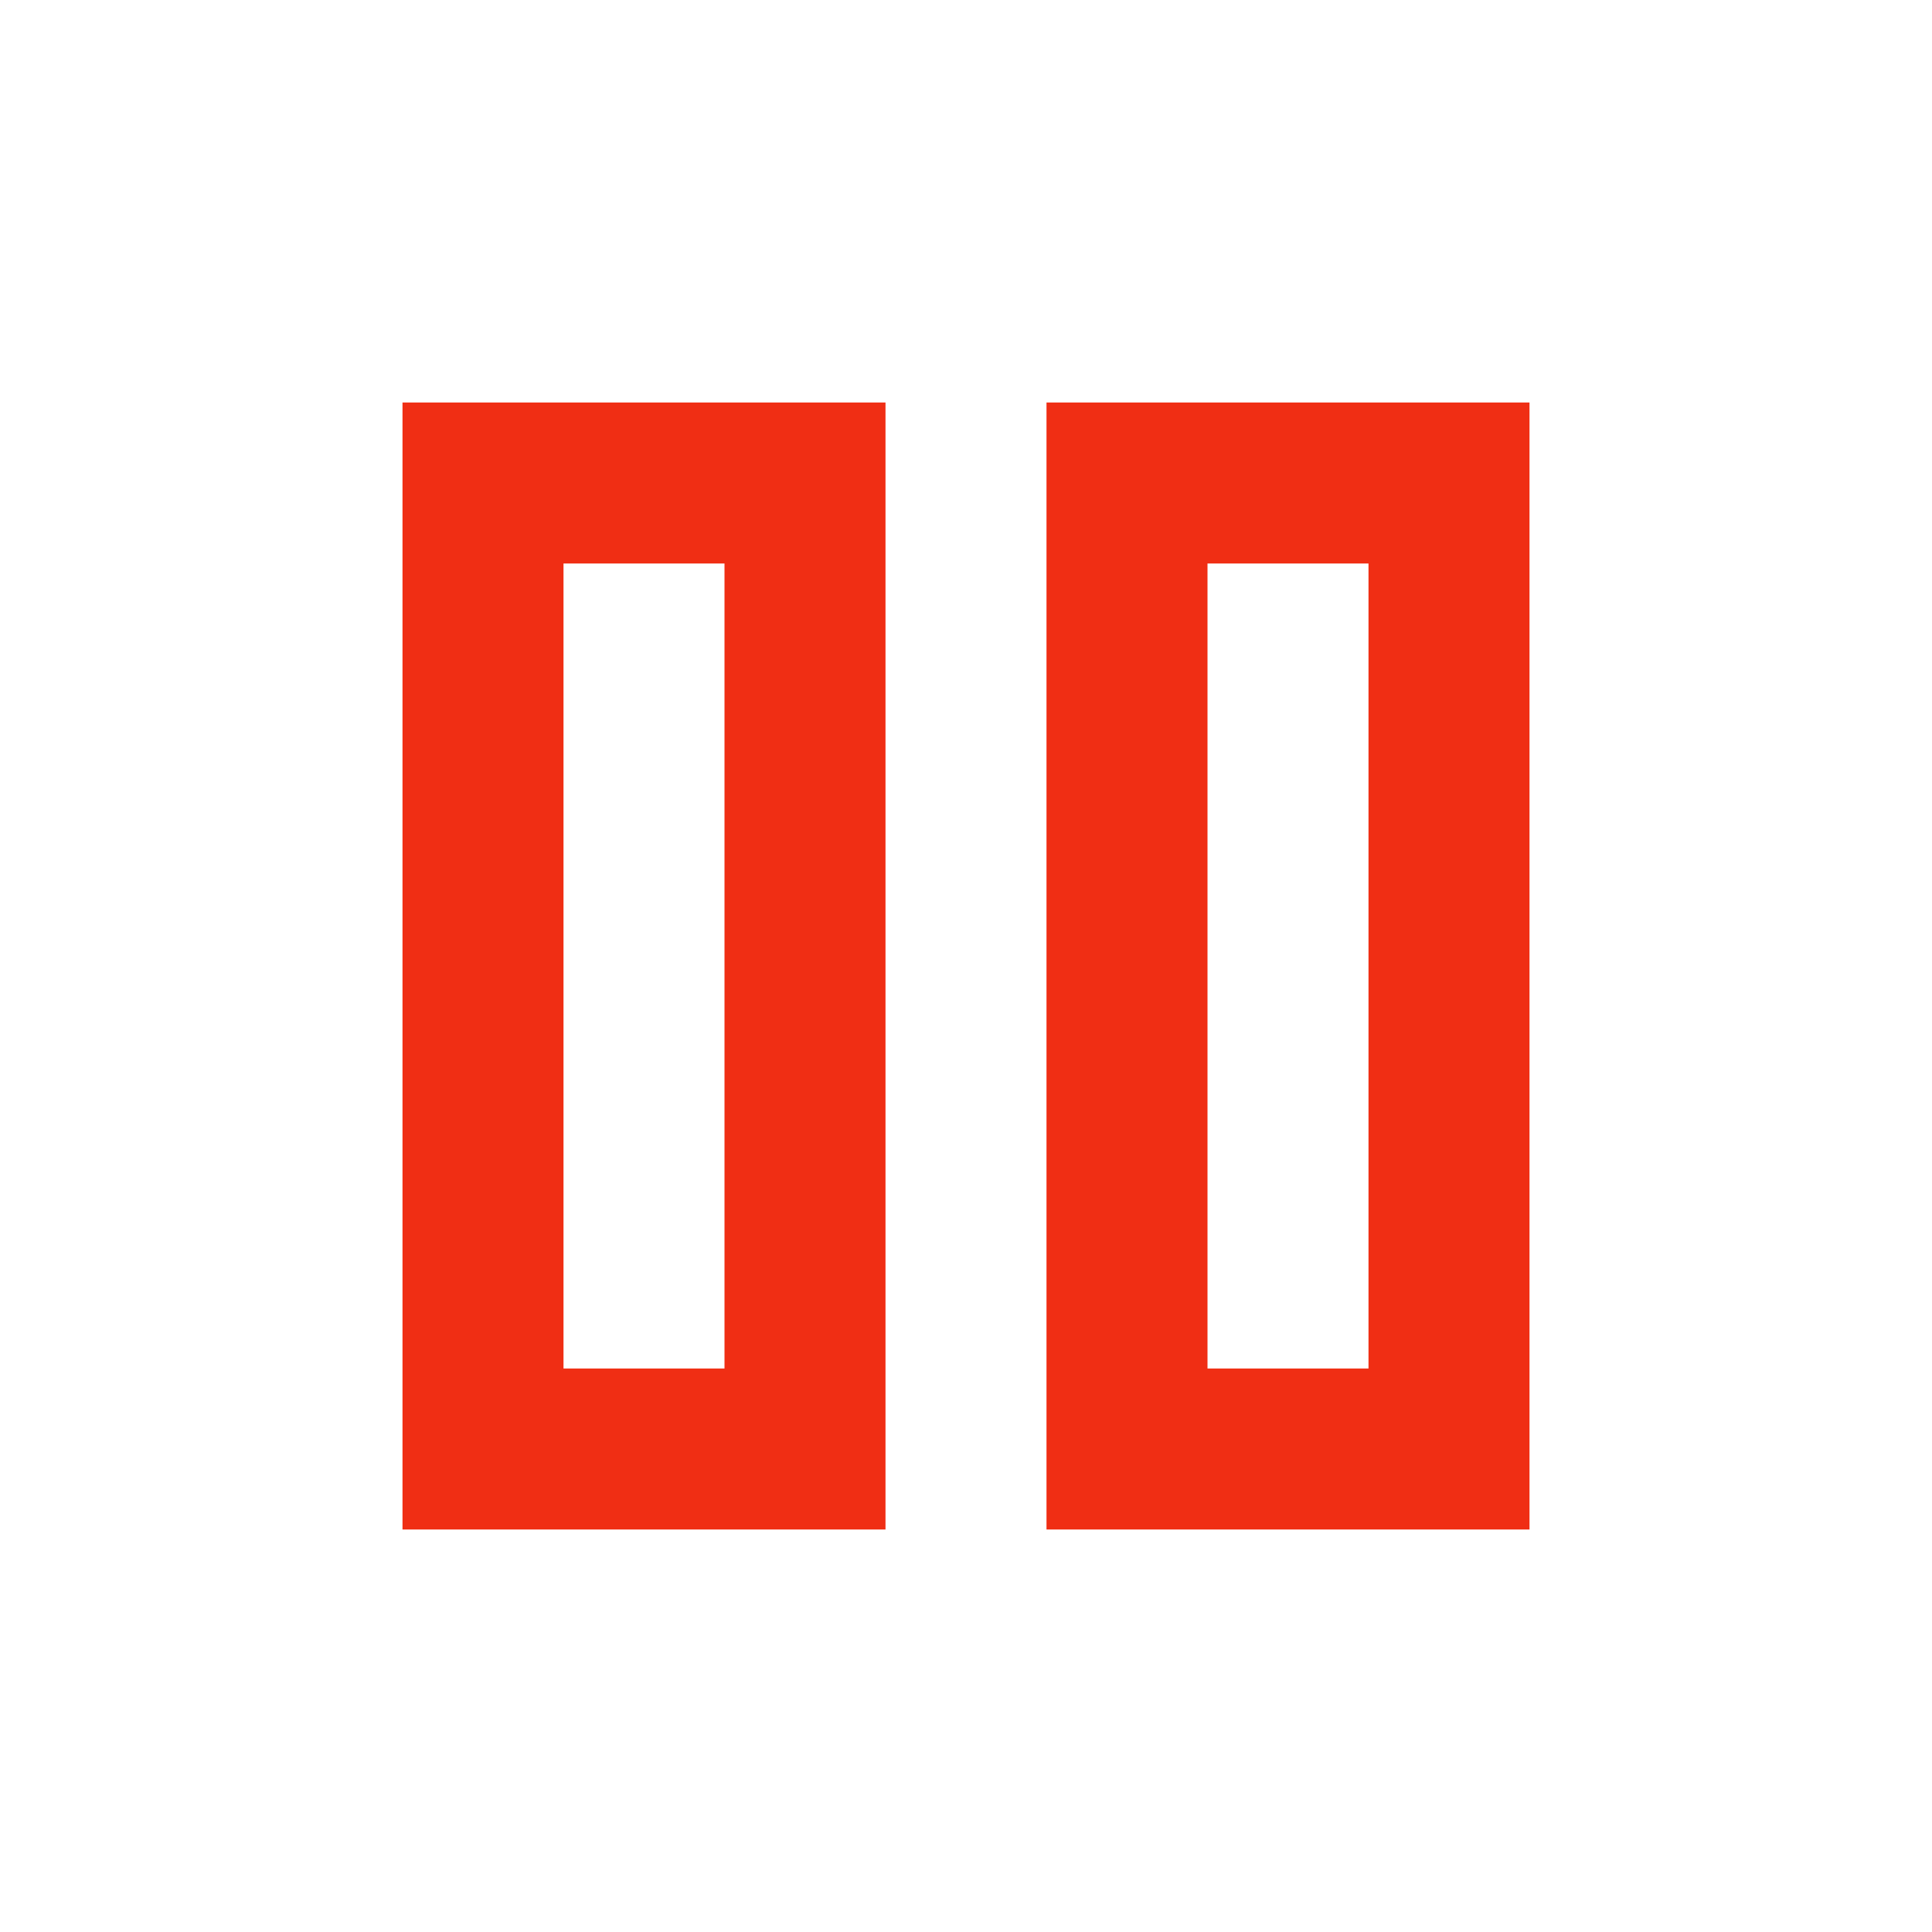
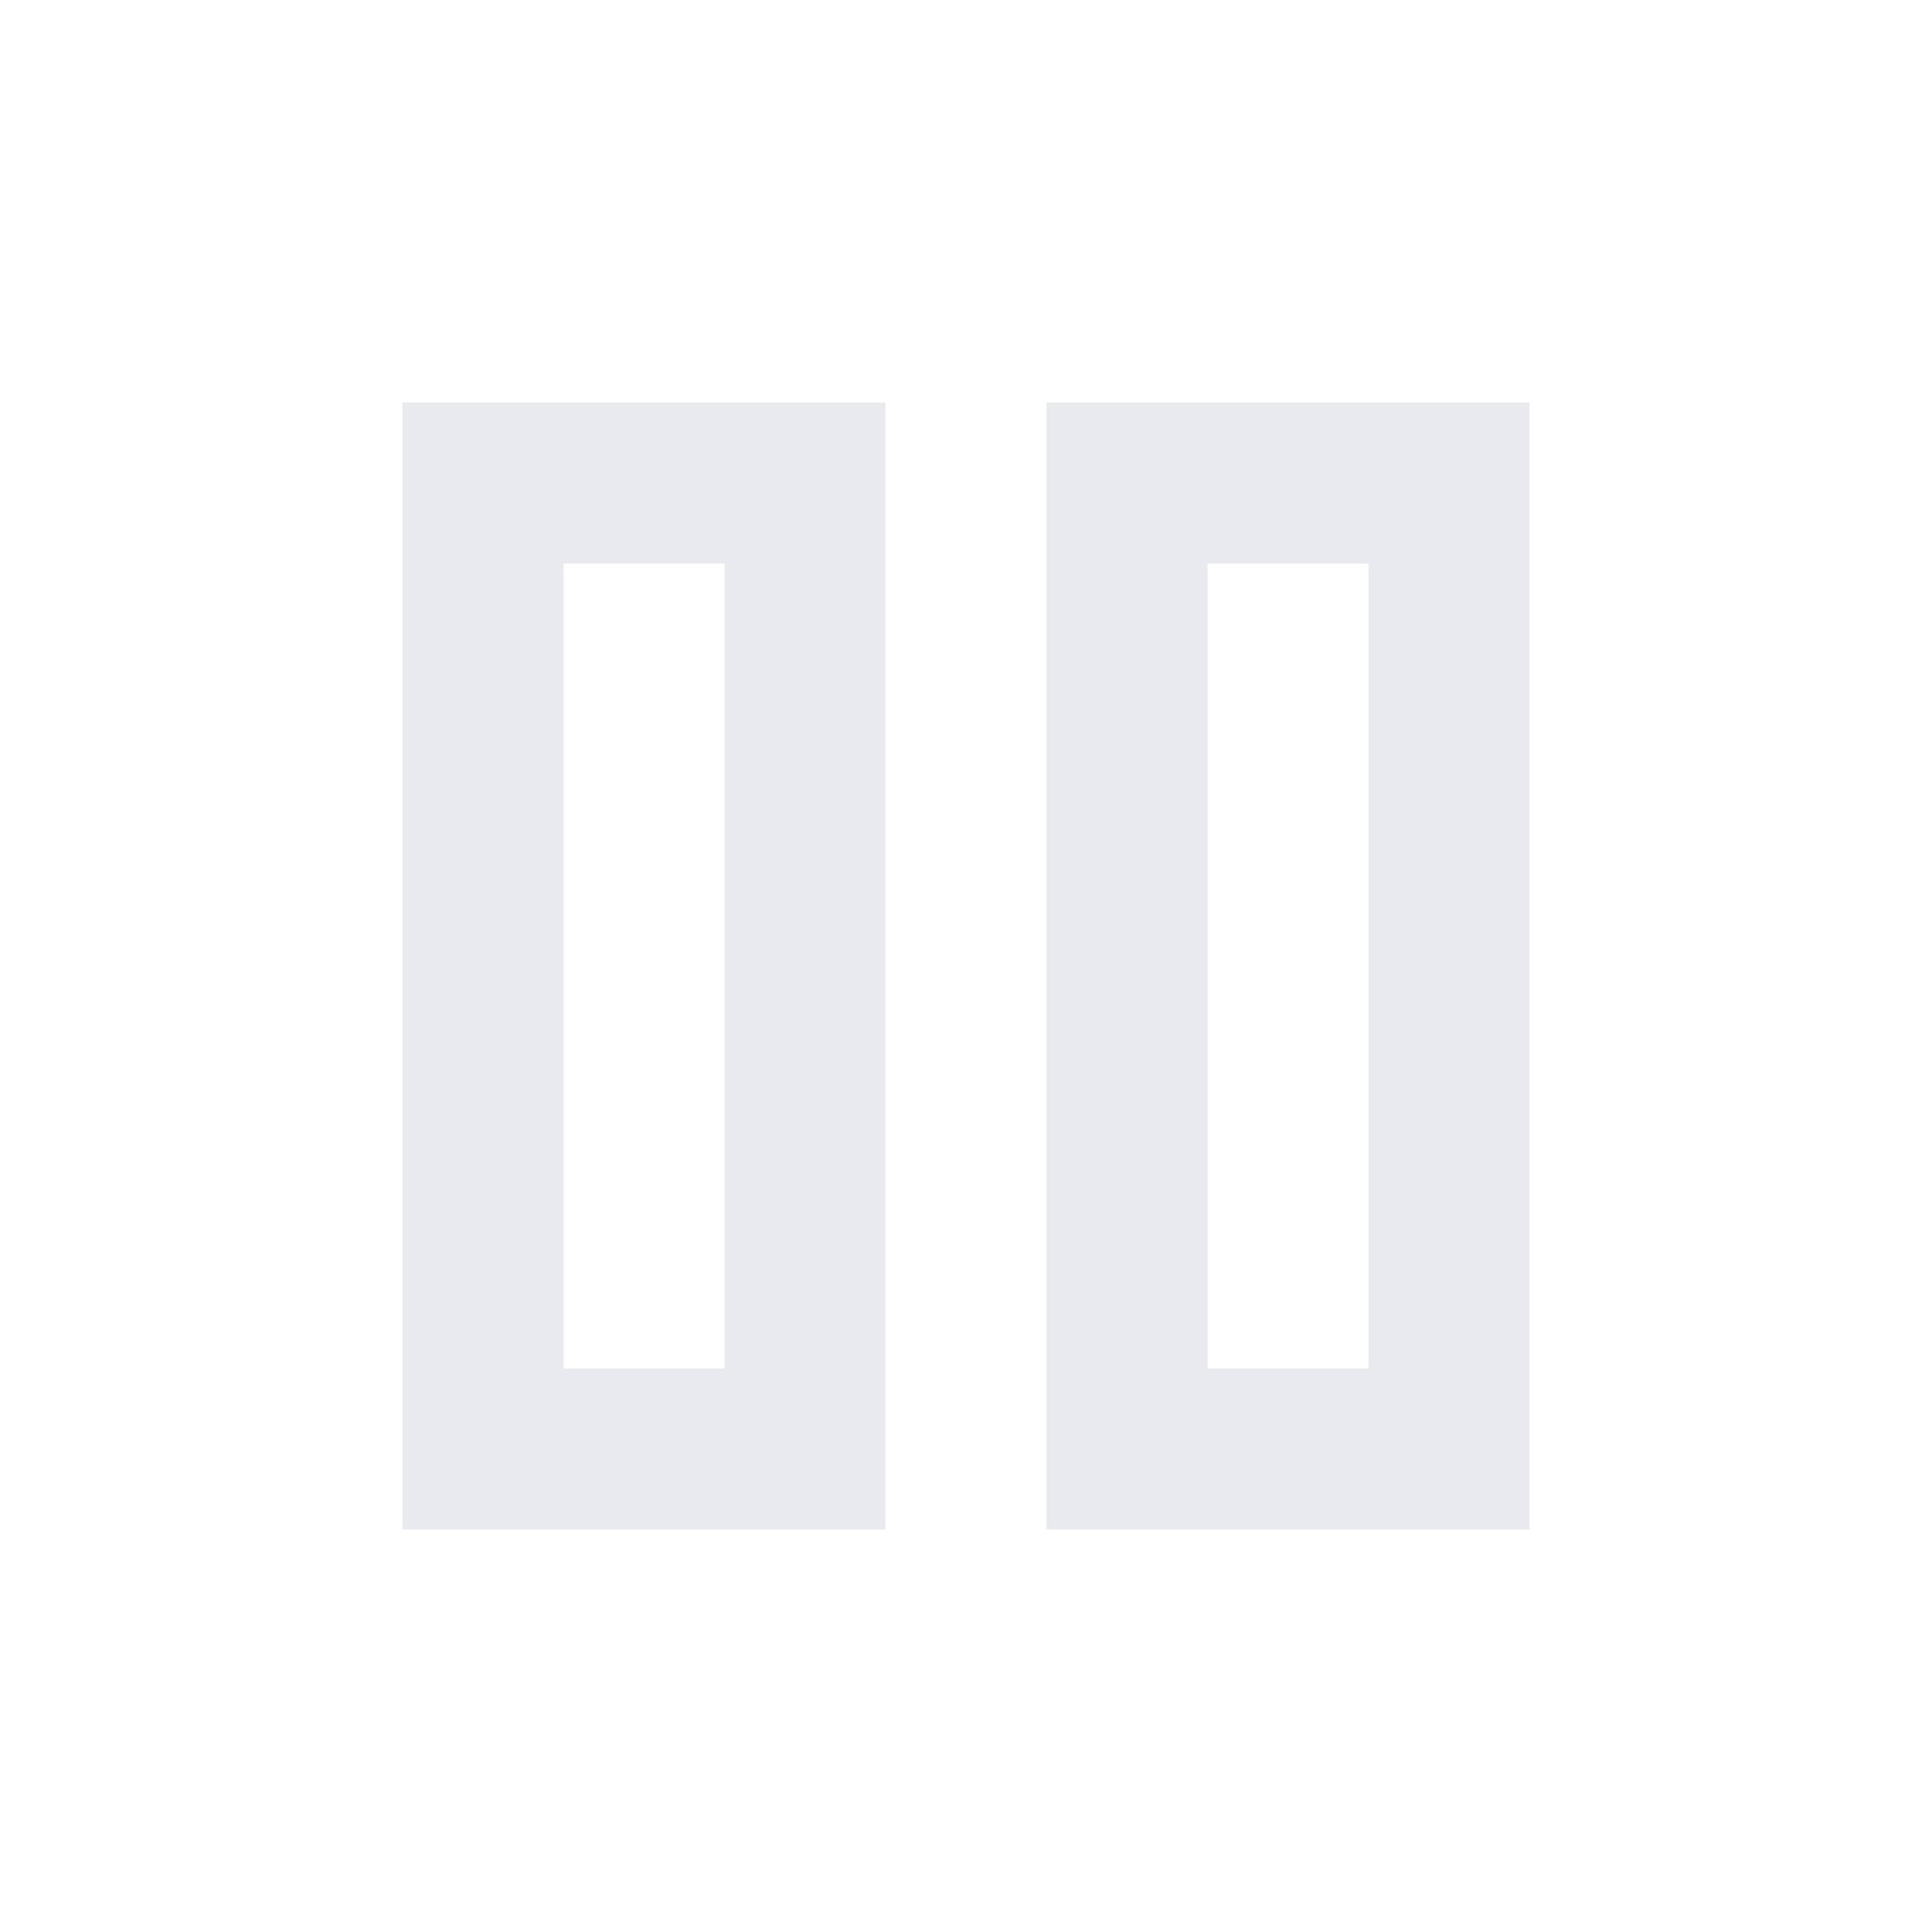
- <svg xmlns="http://www.w3.org/2000/svg" height="24px" viewBox="0 -960 960 960" width="24px" fill="#f02e14">
+ <svg xmlns="http://www.w3.org/2000/svg" height="24px" viewBox="0 -960 960 960" width="24px" fill="#e8eaed">
  <path d="M520-200v-560h240v560H520Zm-320 0v-560h240v560H200Zm400-80h80v-400h-80v400Zm-320 0h80v-400h-80v400Zm0-400v400-400Zm320 0v400-400Z" />
</svg>
